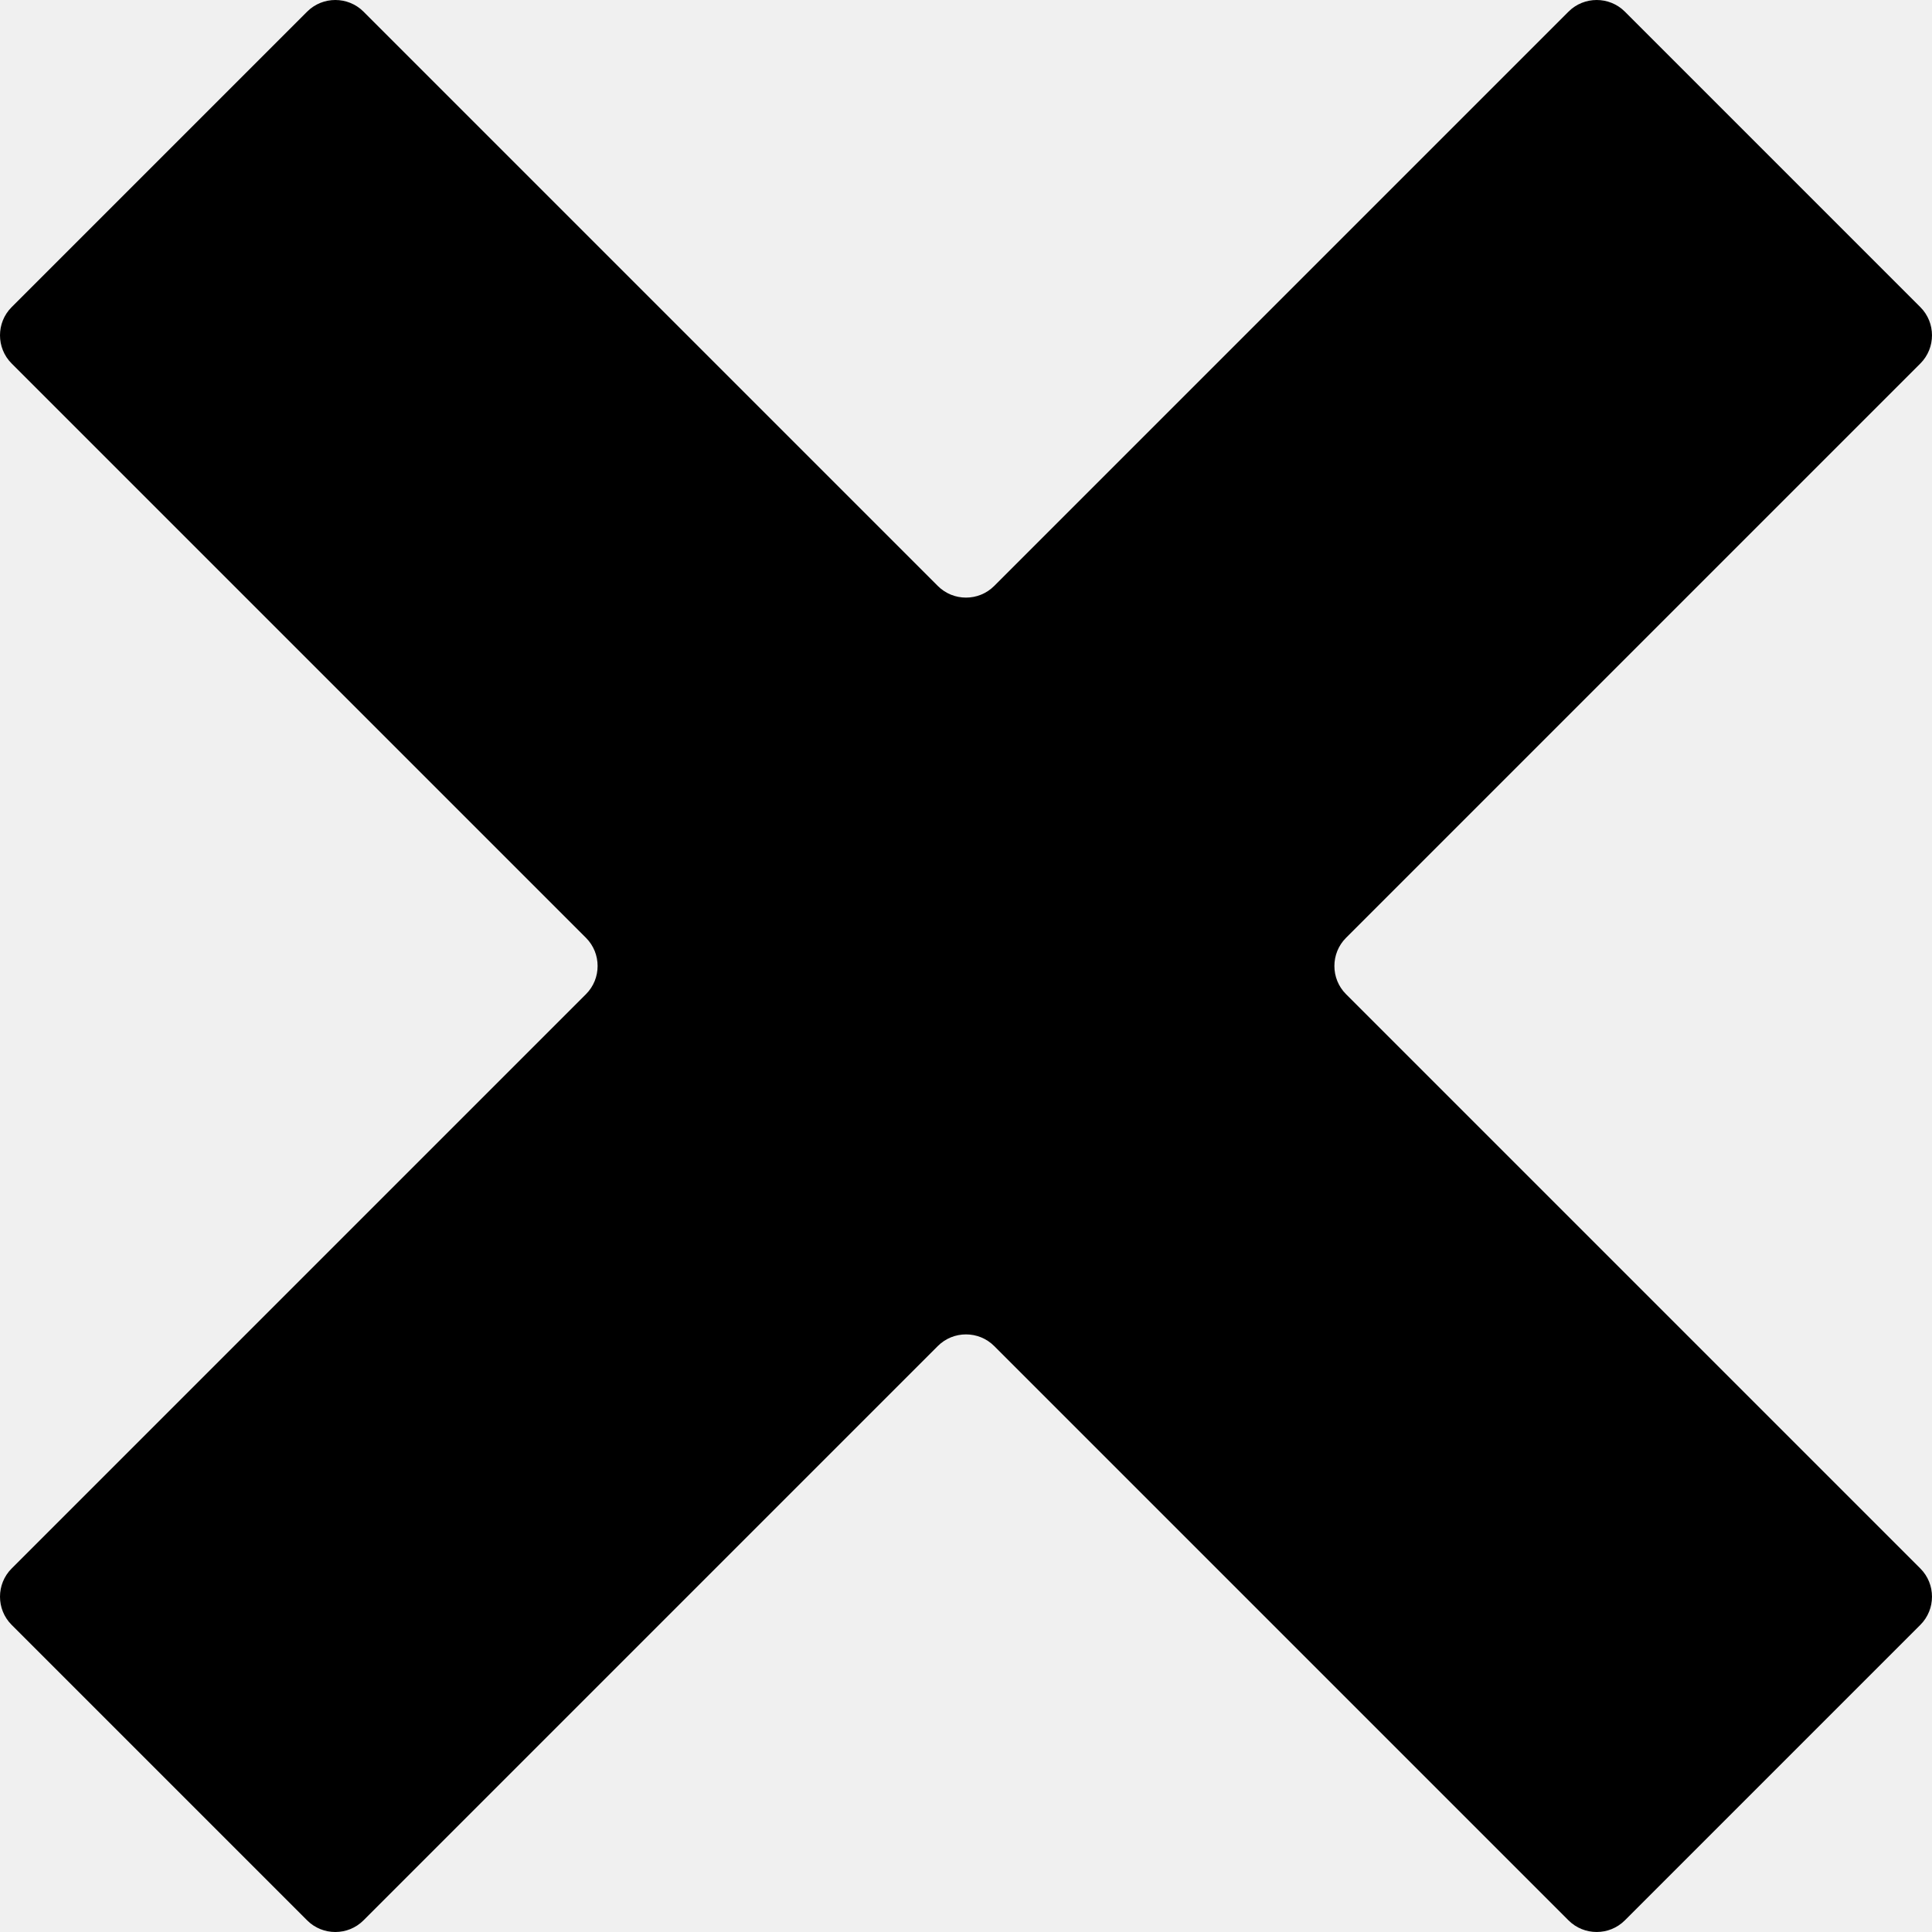
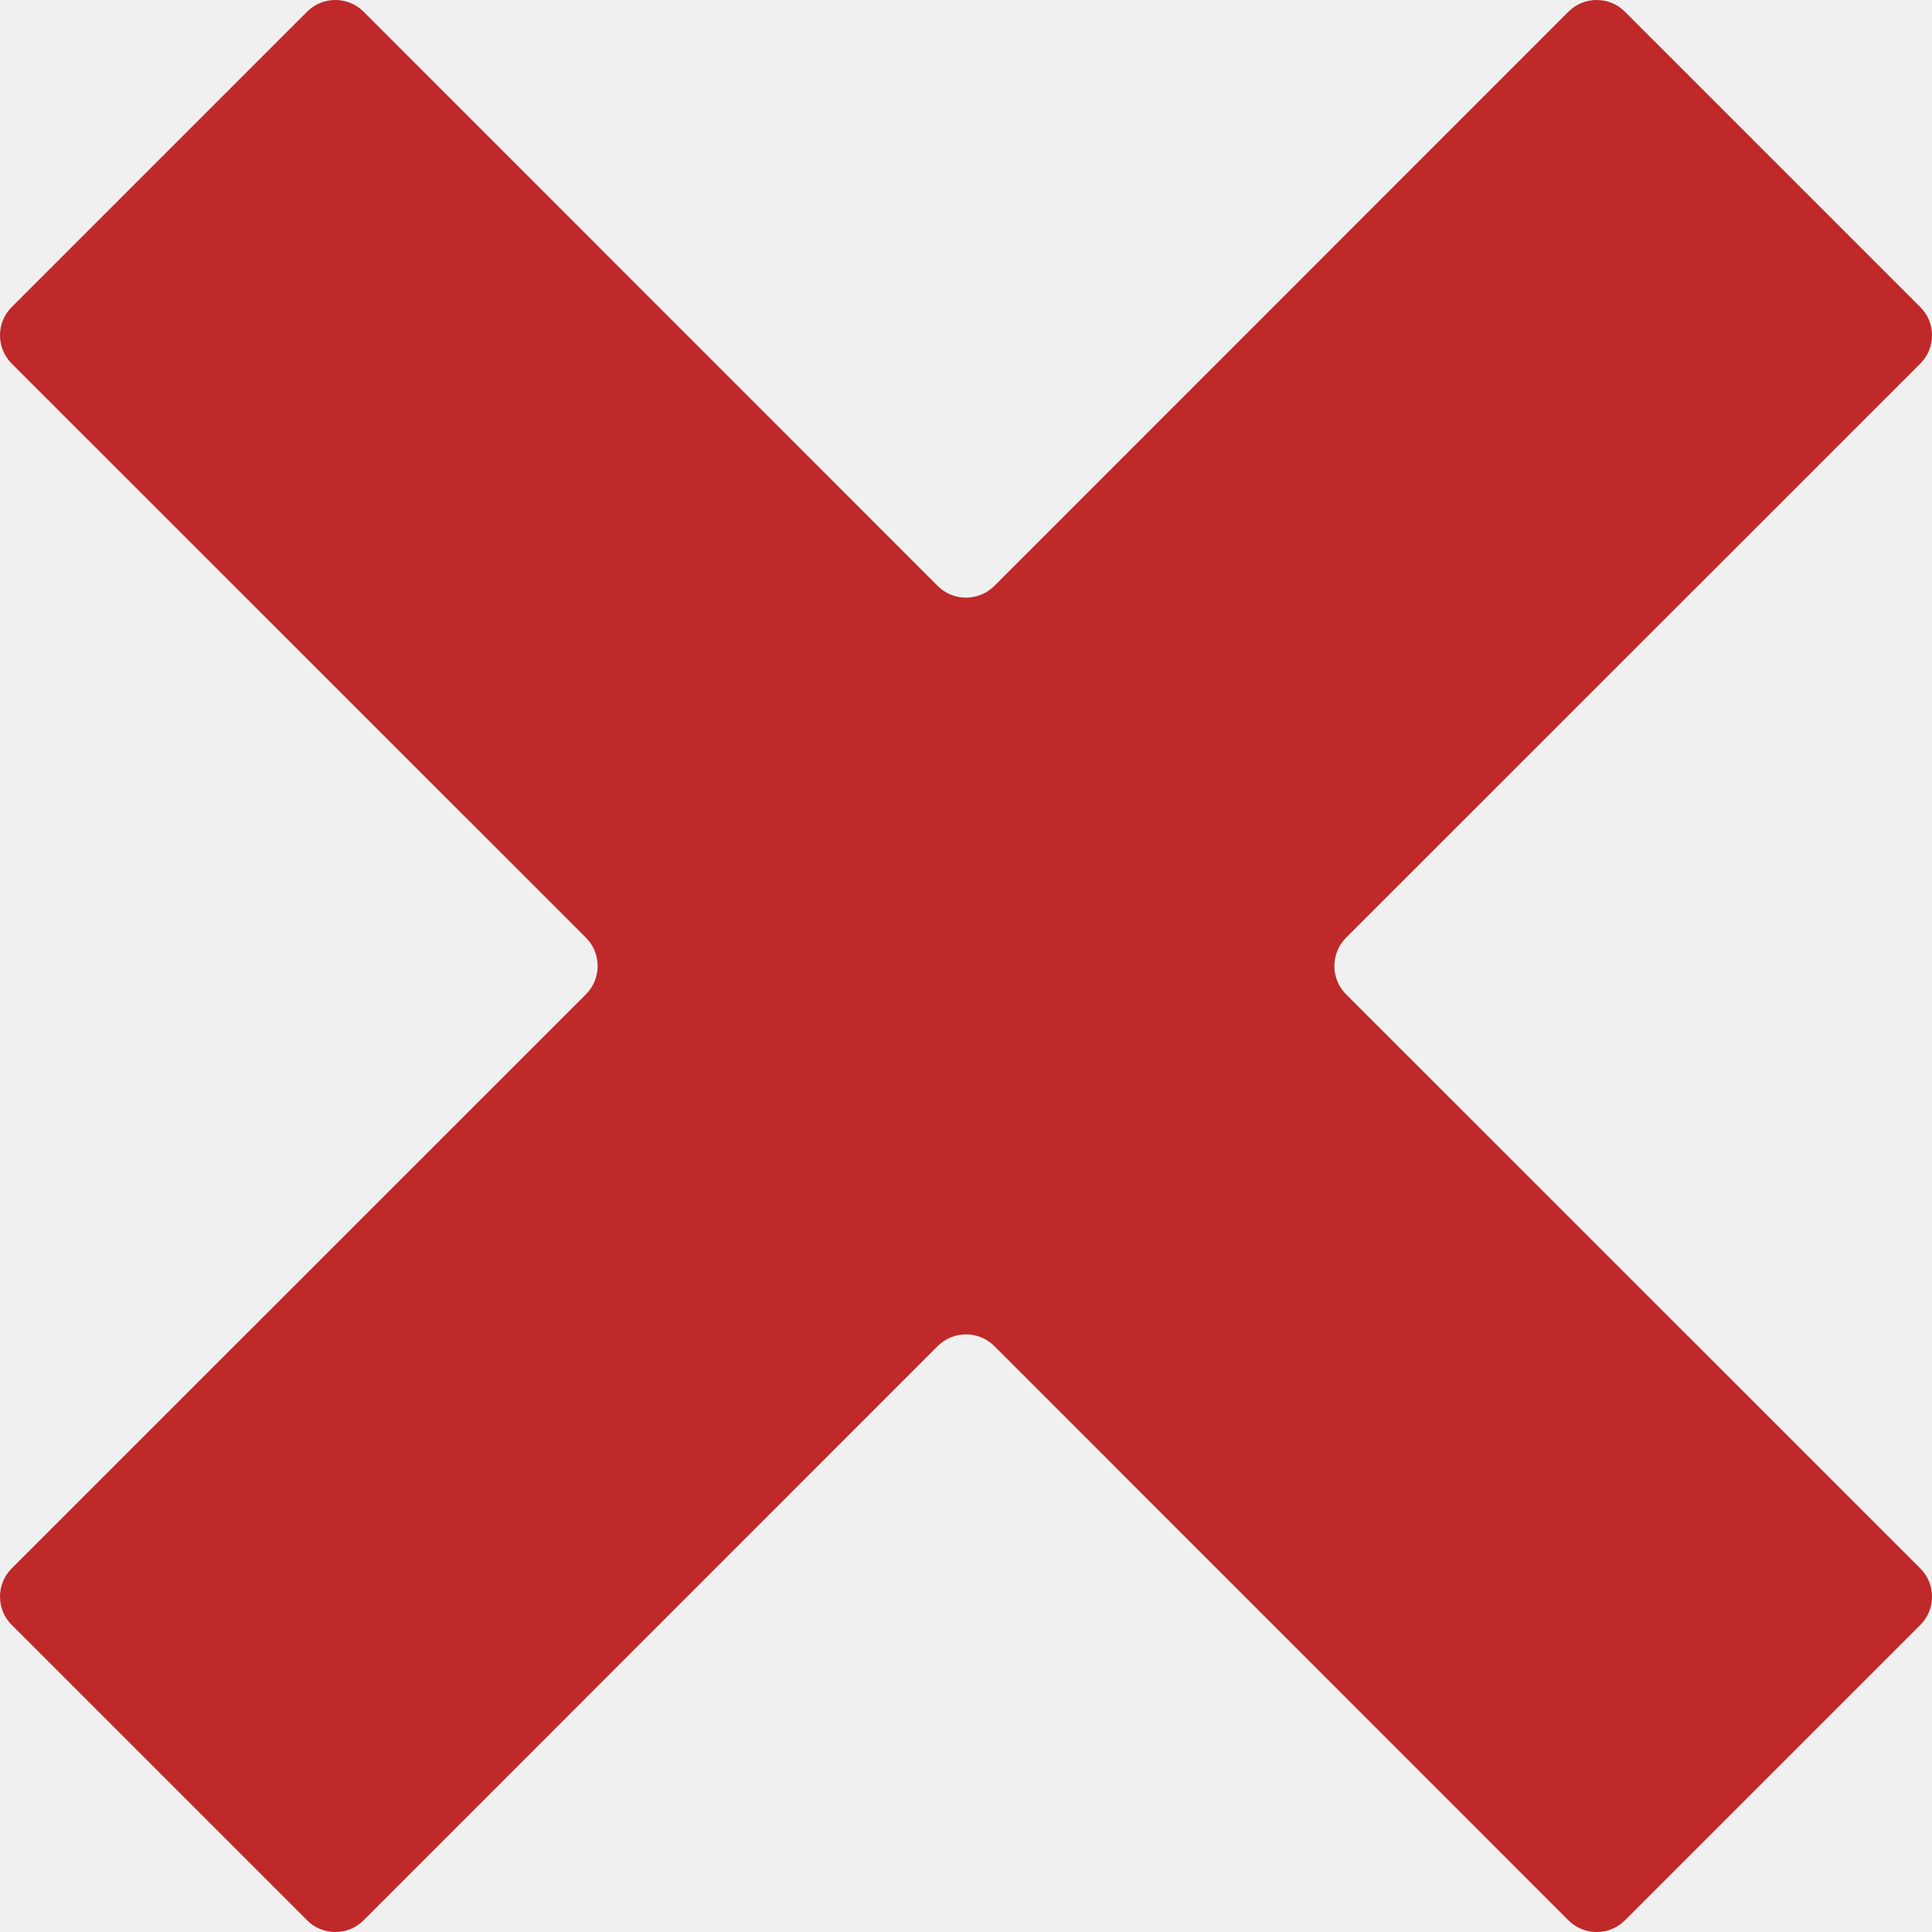
- <svg xmlns="http://www.w3.org/2000/svg" version="1.1" id="Capa_1" x="0px" y="0px" viewBox="0 0 174.239 174.239" style="enable-background:new 0 0 174.239 174.239;" xml:space="preserve">
-   <path d="M146.537,1.047c-1.396-1.396-3.681-1.396-5.077,0L89.658,52.849c-1.396,1.396-3.681,1.396-5.077,0L32.78,1.047  c-1.396-1.396-3.681-1.396-5.077,0L1.047,27.702c-1.396,1.396-1.396,3.681,0,5.077l51.802,51.802c1.396,1.396,1.396,3.681,0,5.077  L1.047,141.46c-1.396,1.396-1.396,3.681,0,5.077l26.655,26.655c1.396,1.396,3.681,1.396,5.077,0l51.802-51.802  c1.396-1.396,3.681-1.396,5.077,0l51.801,51.801c1.396,1.396,3.681,1.396,5.077,0l26.655-26.655c1.396-1.396,1.396-3.681,0-5.077  l-51.801-51.801c-1.396-1.396-1.396-3.681,0-5.077l51.801-51.801c1.396-1.396,1.396-3.681,0-5.077L146.537,1.047z" />
-   <g>
- </g>
-   <g>
- </g>
-   <g>
- </g>
-   <g>
- </g>
-   <g>
- </g>
-   <g>
- </g>
-   <g>
- </g>
-   <g>
- </g>
-   <g>
- </g>
-   <g>
- </g>
-   <g>
- </g>
-   <g>
- </g>
-   <g>
- </g>
-   <g>
- </g>
-   <g>
- </g>
+ <svg xmlns="http://www.w3.org/2000/svg" width="15" height="15" viewBox="0 0 15 15" fill="none">
+   <g clip-path="url(#clip0)">
+     <path d="M12.615 0.09C12.495 -0.03 12.298 -0.03 12.178 0.09L7.719 4.55C7.598 4.67 7.402 4.67 7.281 4.55L2.822 0.09C2.702 -0.03 2.505 -0.03 2.385 0.09L0.09 2.385C-0.03 2.505 -0.03 2.702 0.09 2.822L4.55 7.281C4.67 7.402 4.67 7.598 4.55 7.719L0.09 12.178C-0.03 12.298 -0.03 12.495 0.09 12.615L2.385 14.91C2.505 15.03 2.702 15.03 2.822 14.91L7.281 10.45C7.402 10.33 7.598 10.33 7.719 10.45L12.178 14.91C12.298 15.03 12.495 15.03 12.615 14.91L14.91 12.615C15.03 12.495 15.03 12.298 14.91 12.178L10.45 7.719C10.33 7.598 10.33 7.402 10.45 7.281L14.91 2.822C15.03 2.702 15.03 2.505 14.91 2.385L12.615 0.09Z" fill="#BF2929" />
+   </g>
+   <defs>
+     <clipPath id="clip0">
+       <rect width="15" height="15" fill="white" />
+     </clipPath>
+   </defs>
</svg>
